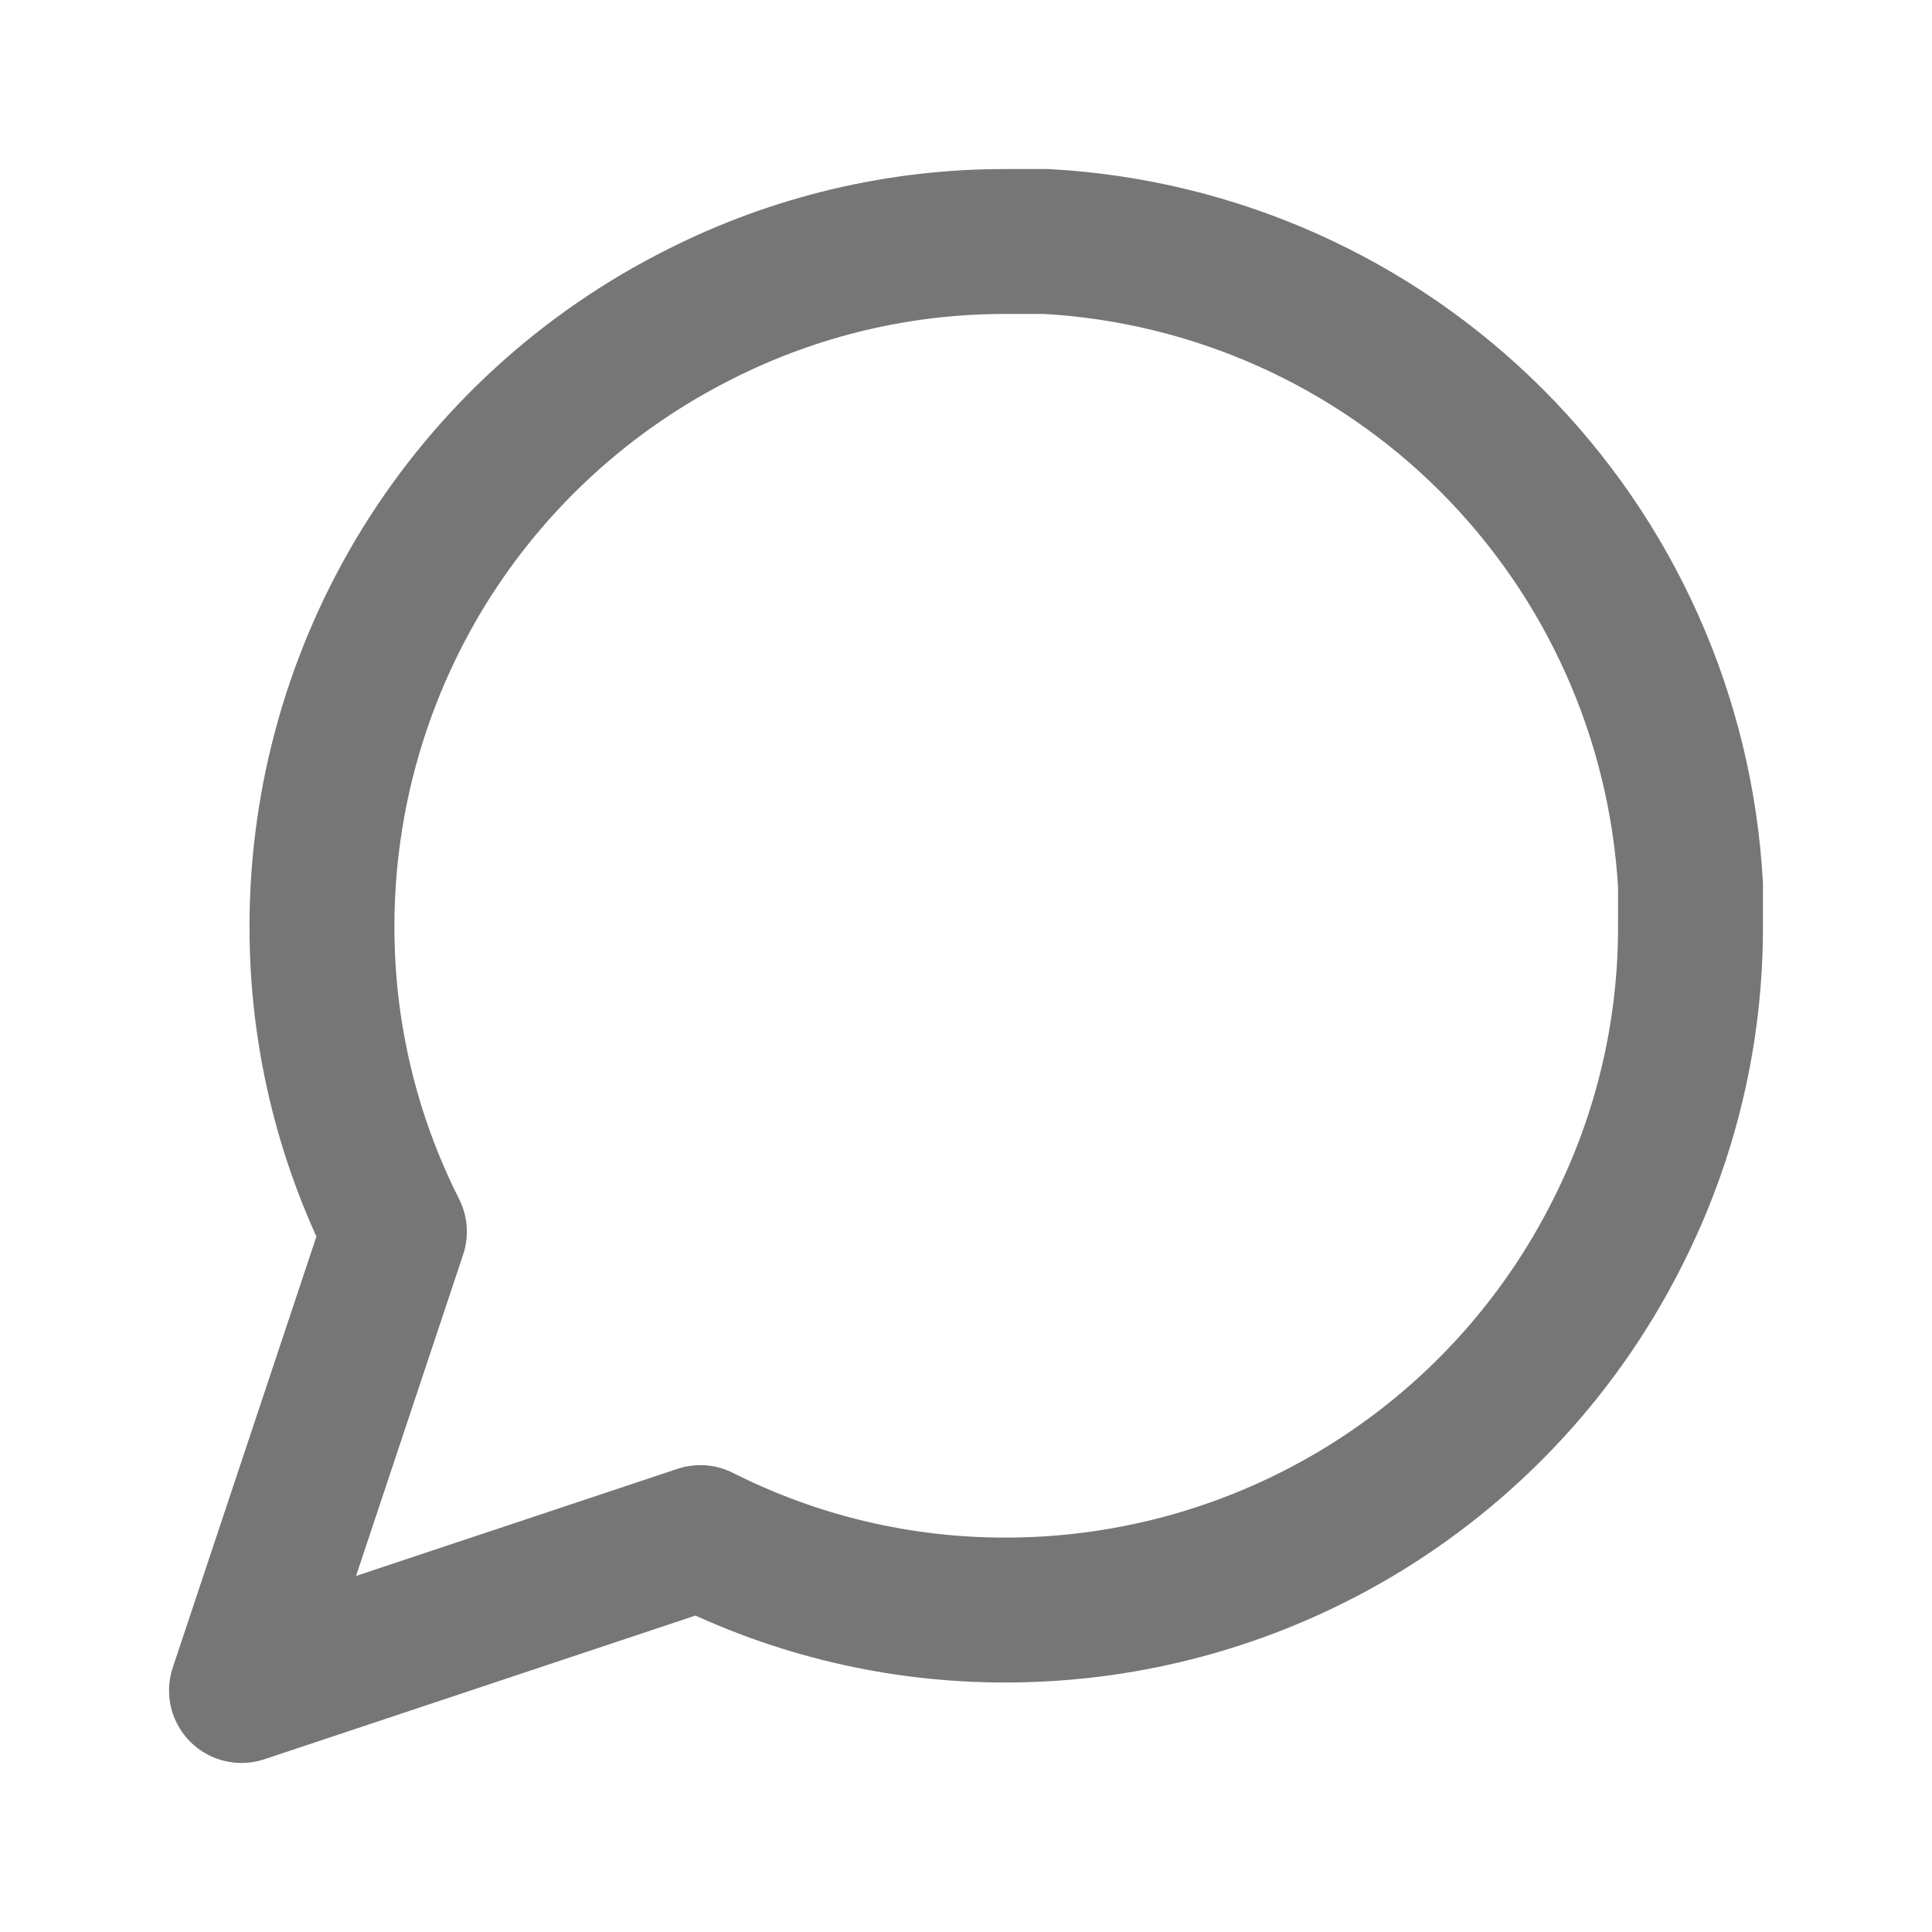
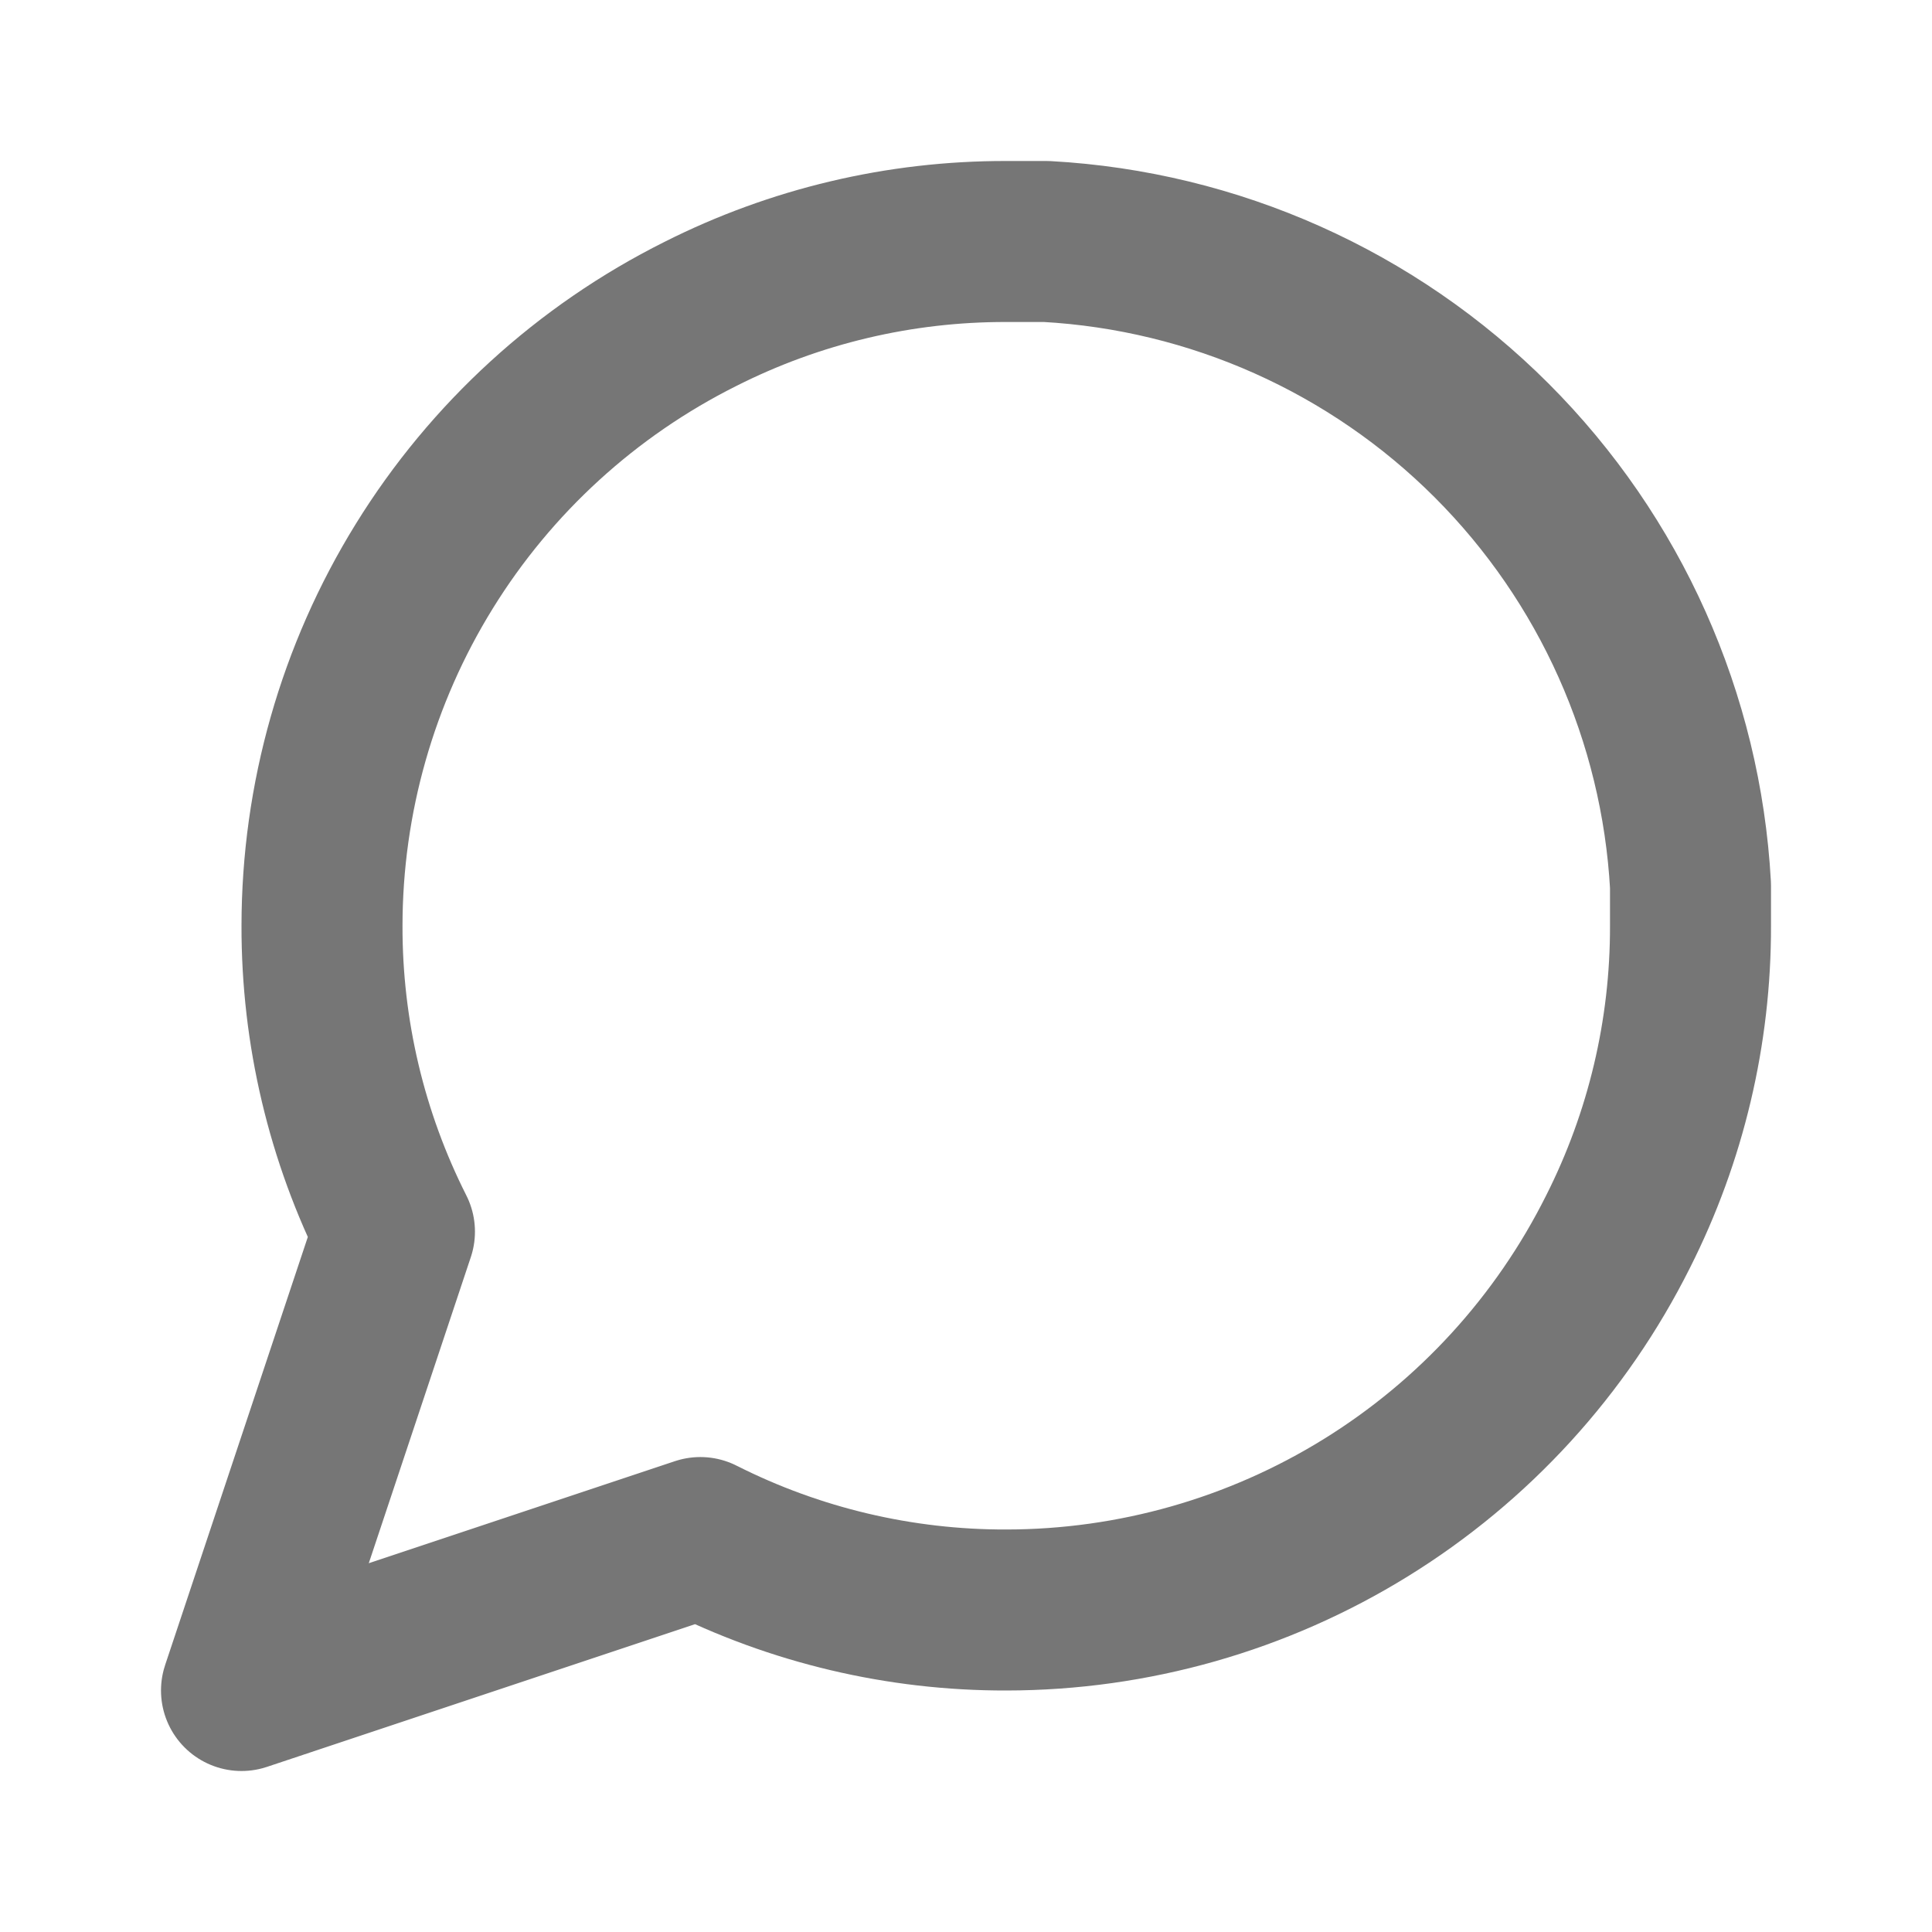
- <svg xmlns="http://www.w3.org/2000/svg" width="20" height="20" viewBox="0 0 20 20" fill="none">
-   <path d="M17.5 9.583C17.503 10.683 17.246 11.768 16.75 12.75C16.162 13.927 15.258 14.916 14.139 15.608C13.021 16.299 11.732 16.666 10.417 16.667C9.317 16.67 8.232 16.413 7.25 15.917L2.5 17.5L4.083 12.75C3.587 11.768 3.33 10.683 3.333 9.583C3.334 8.268 3.701 6.979 4.392 5.86C5.084 4.742 6.074 3.838 7.25 3.25C8.232 2.754 9.317 2.497 10.417 2.5H10.833C12.57 2.596 14.211 3.329 15.441 4.559C16.671 5.789 17.404 7.43 17.5 9.167V9.583Z" stroke="#767676" stroke-width="1.5" stroke-linecap="round" stroke-linejoin="round" />
+ <svg xmlns="http://www.w3.org/2000/svg" width="24" height="24" viewBox="0 0 24 24" fill="none">
+   <path d="M21 11.5C21.003 12.82 20.695 14.122 20.1 15.3C19.394 16.712 18.31 17.899 16.967 18.729C15.625 19.559 14.078 19.999 12.5 20C11.18 20.003 9.878 19.695 8.7 19.1L3 21L4.9 15.3C4.305 14.122 3.997 12.82 4 11.5C4.001 9.922 4.441 8.375 5.271 7.033C6.101 5.69 7.288 4.606 8.7 3.9C9.878 3.305 11.18 2.997 12.5 3H13C15.084 3.115 17.053 3.995 18.529 5.471C20.005 6.947 20.885 8.916 21 11V11.5Z" stroke="#767676" stroke-width="2" stroke-linecap="round" stroke-linejoin="round" />
</svg>
